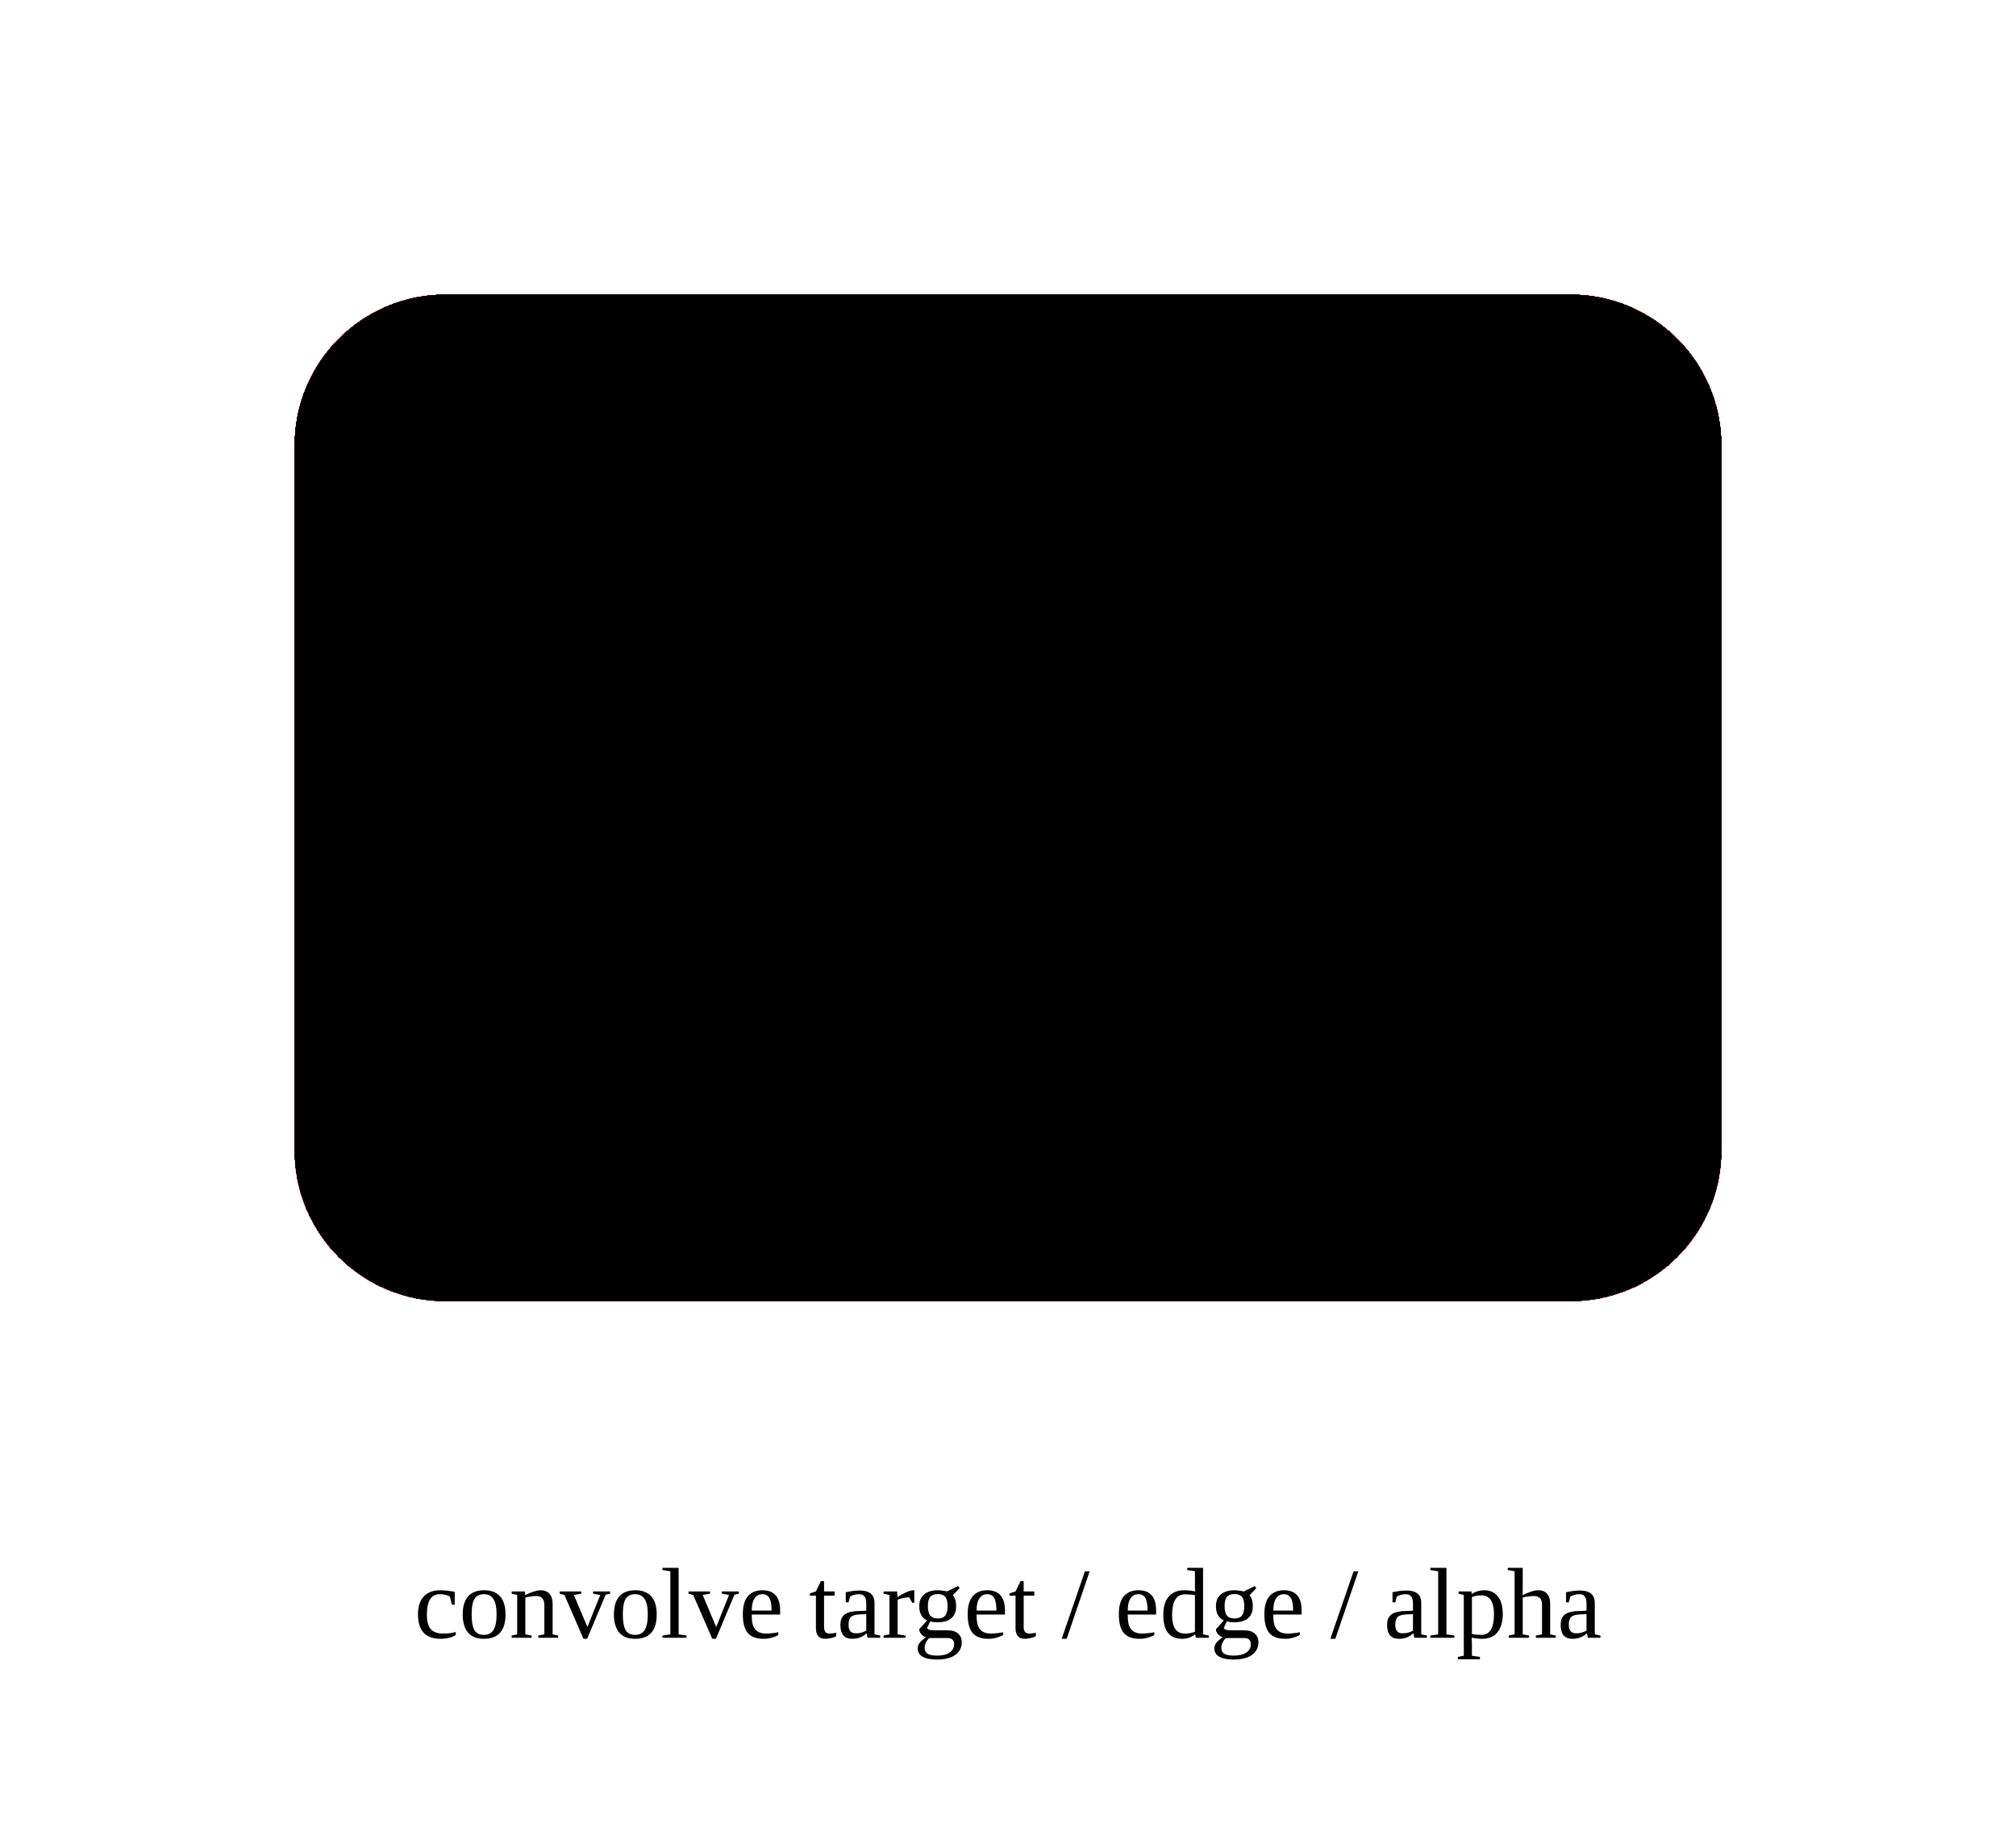
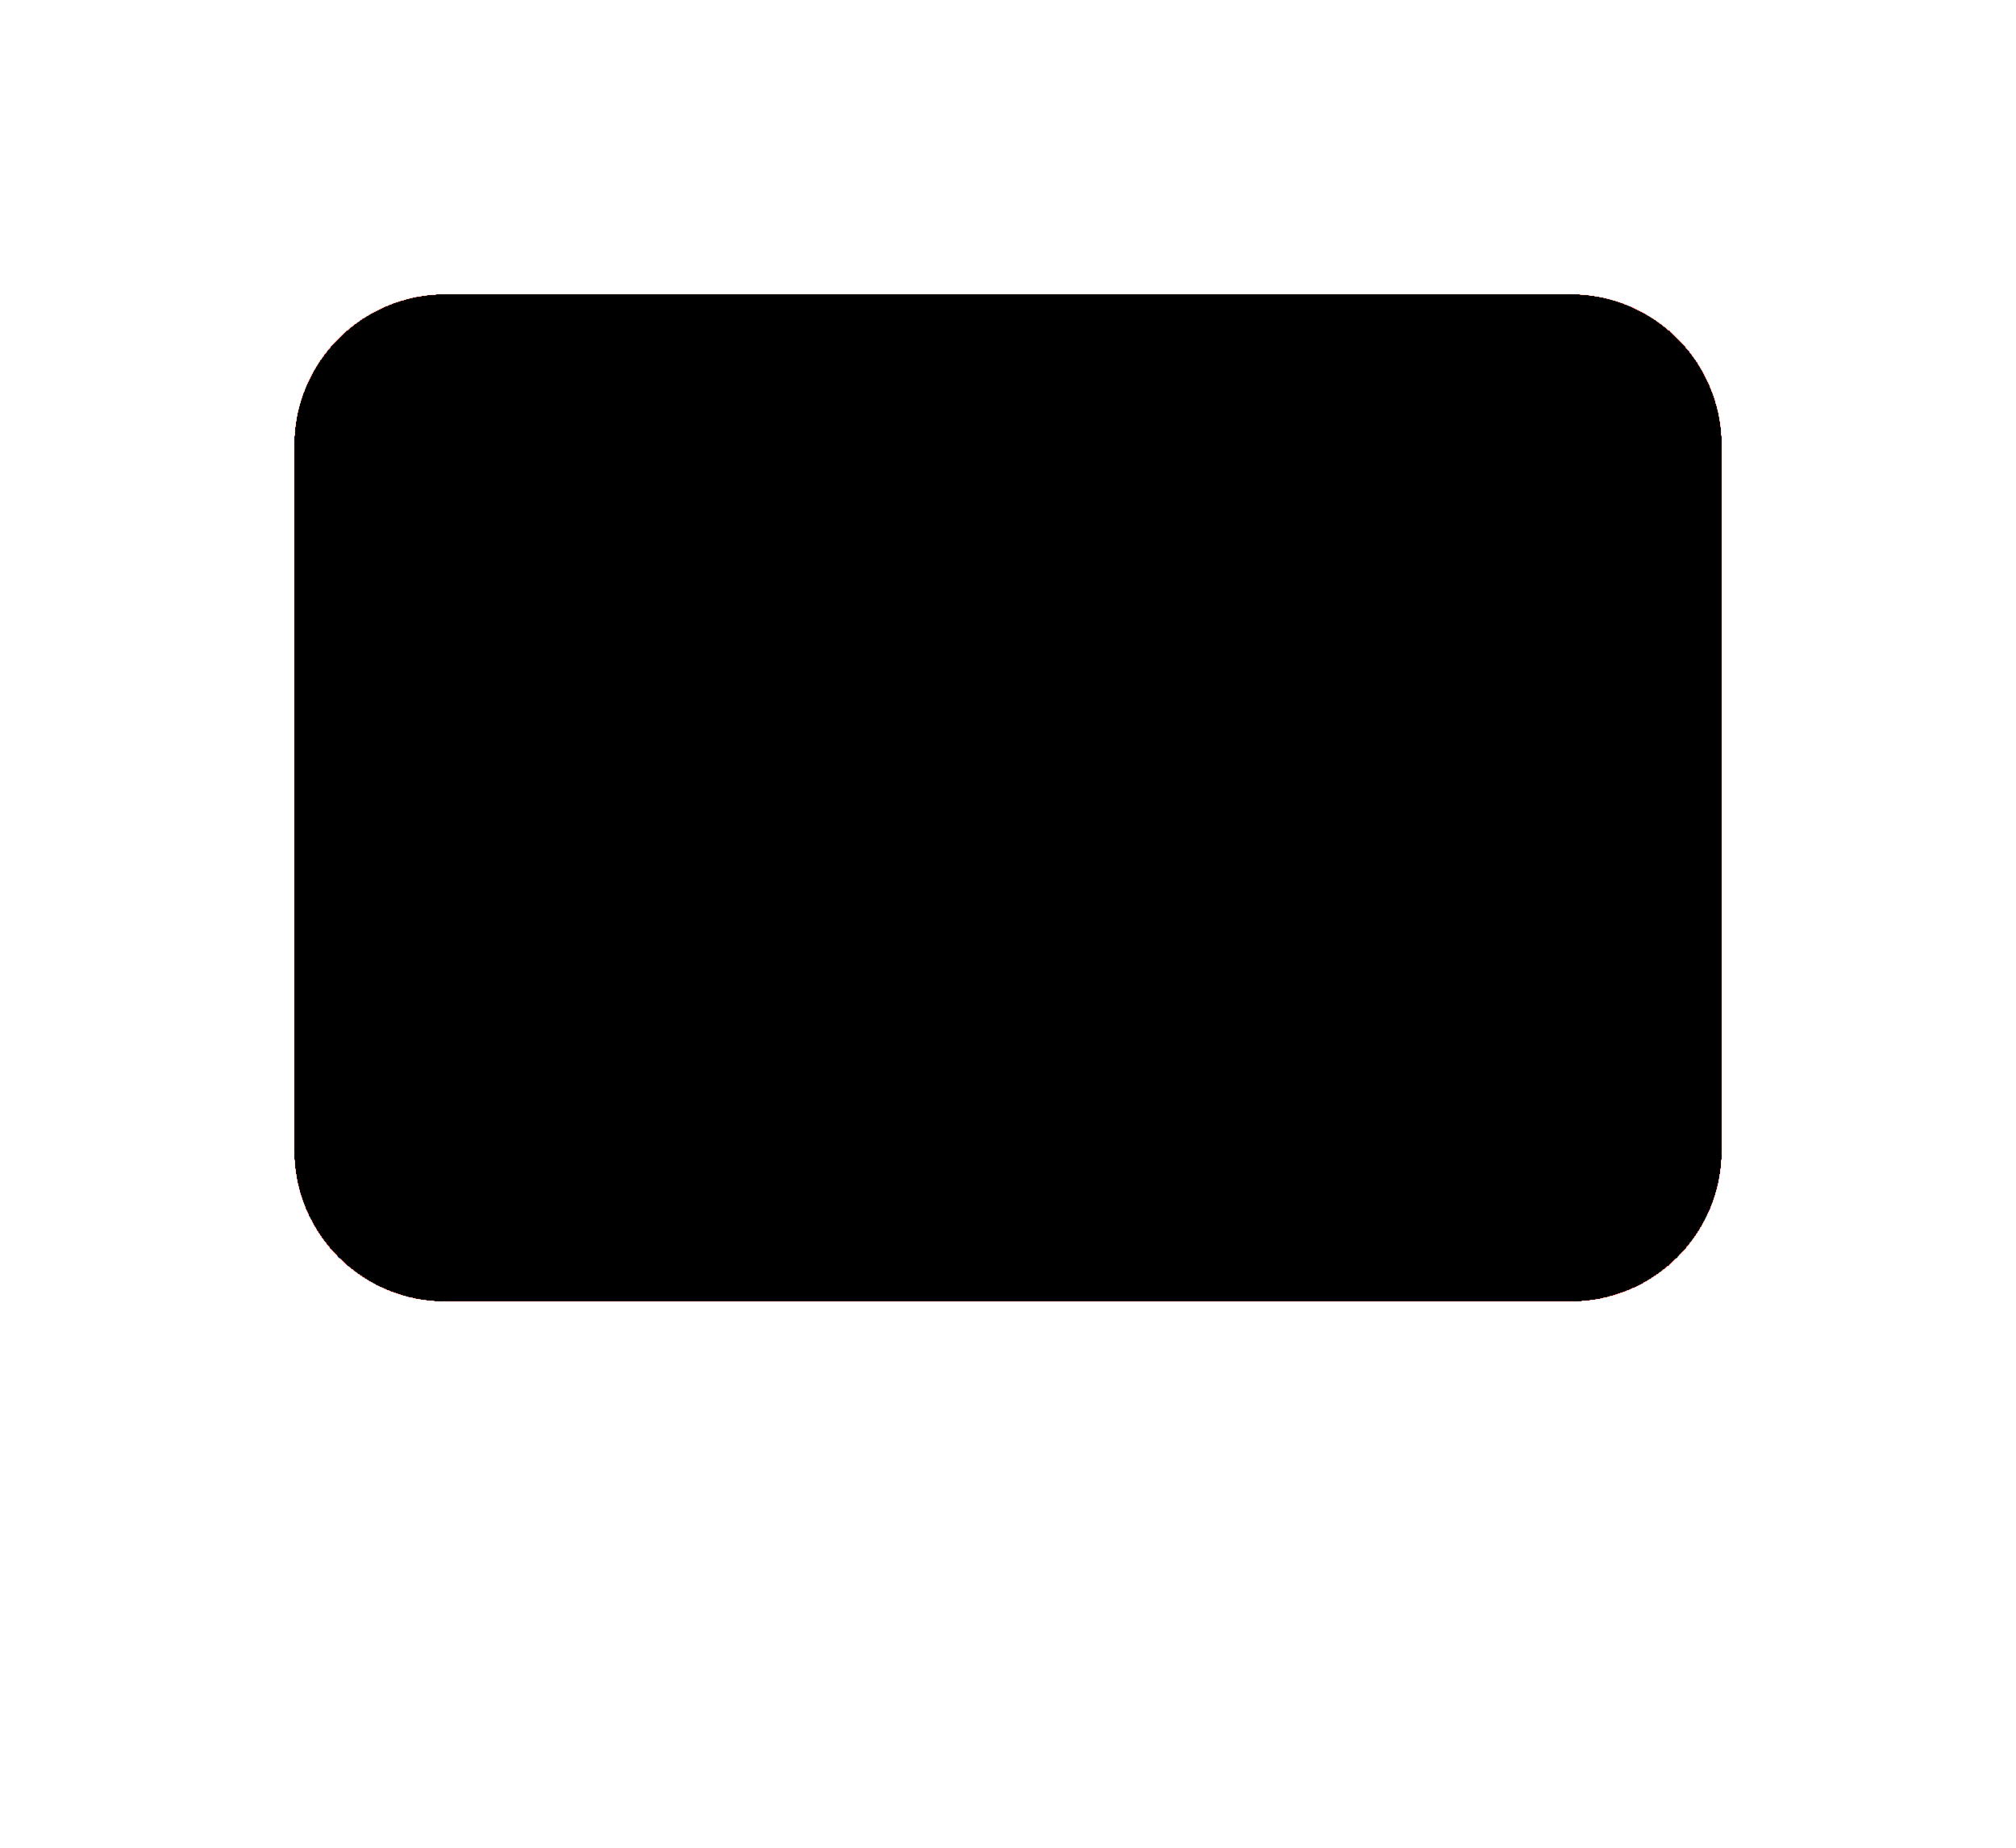
<svg xmlns="http://www.w3.org/2000/svg" width="240" height="220" viewBox="0 0 240 220">
  <defs>
    <filter id="edge" x="-20%" y="-20%" width="140%" height="140%">
      <feConvolveMatrix in="SourceGraphic" order="3" kernelMatrix="-1 -1 -1 -1 8 -1 -1 -1 -1" divisor="1" bias="0" targetX="1" targetY="1" edgeMode="duplicate" preserveAlpha="true" />
    </filter>
  </defs>
  <rect x="35" y="35" width="170" height="120" rx="18" fill="salmon" filter="url(#edge)" />
-   <text x="120" y="195" text-anchor="middle" font-size="12">convolve target / edge / alpha</text>
</svg>
